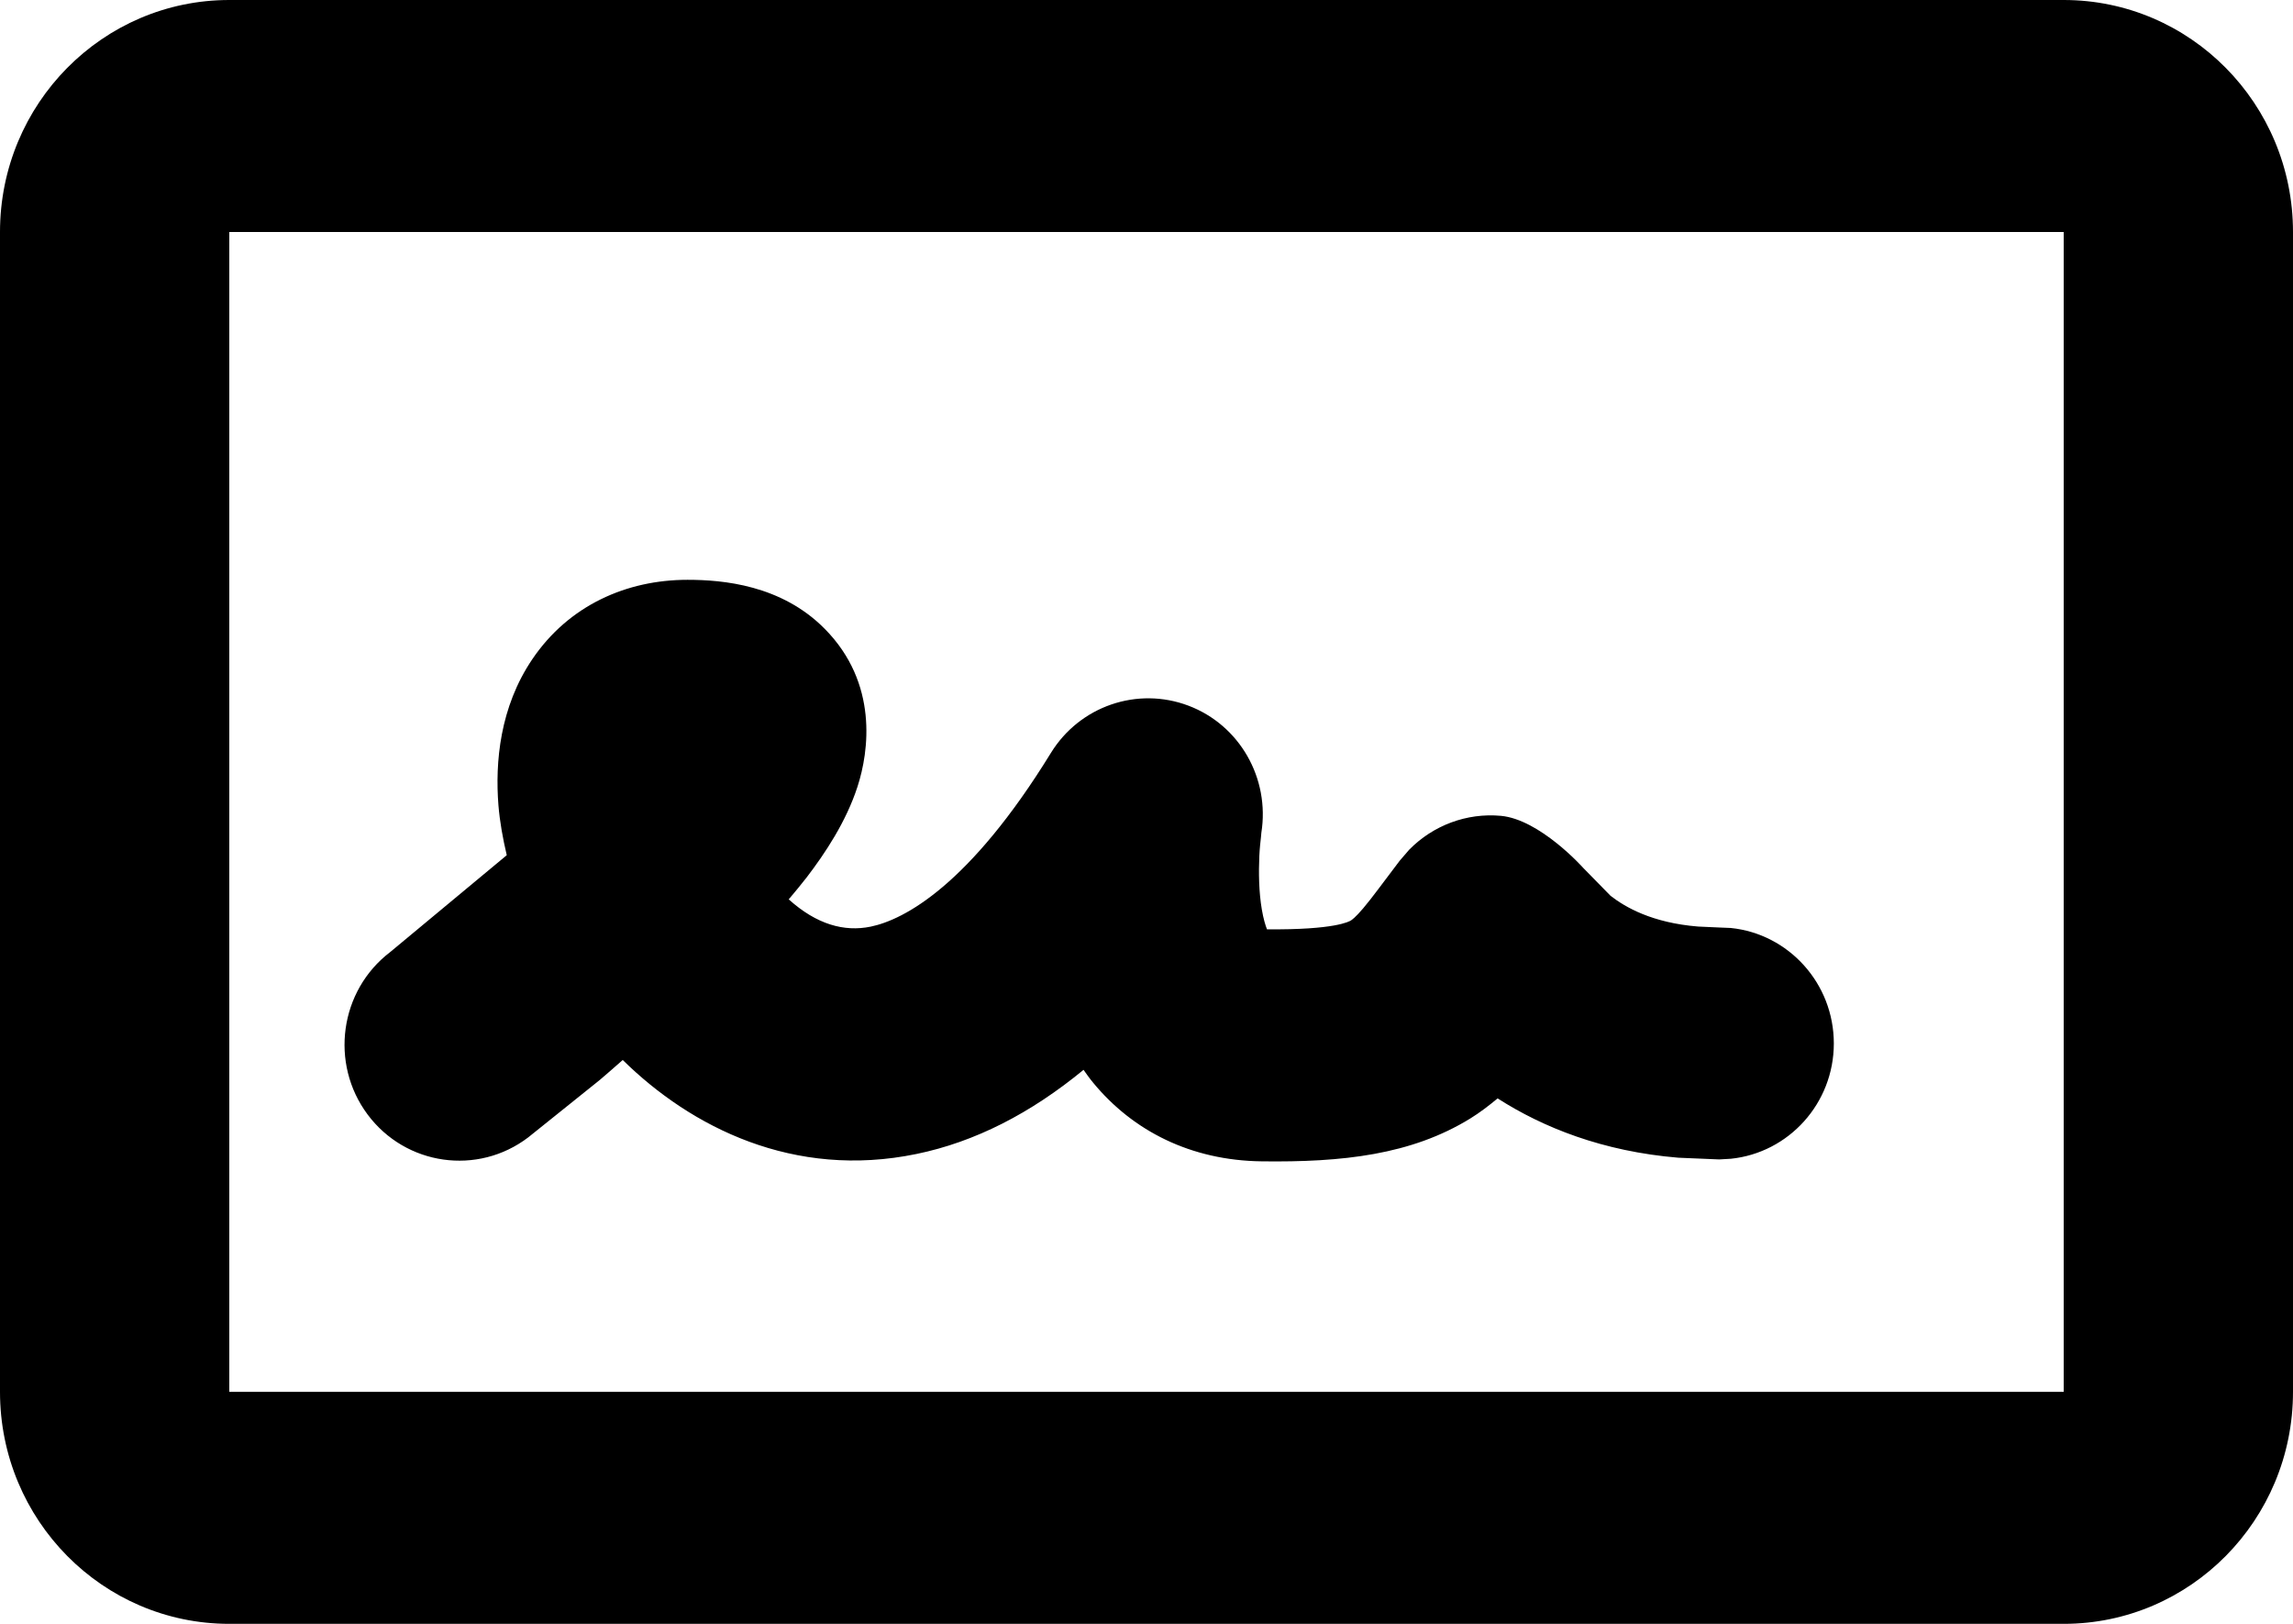
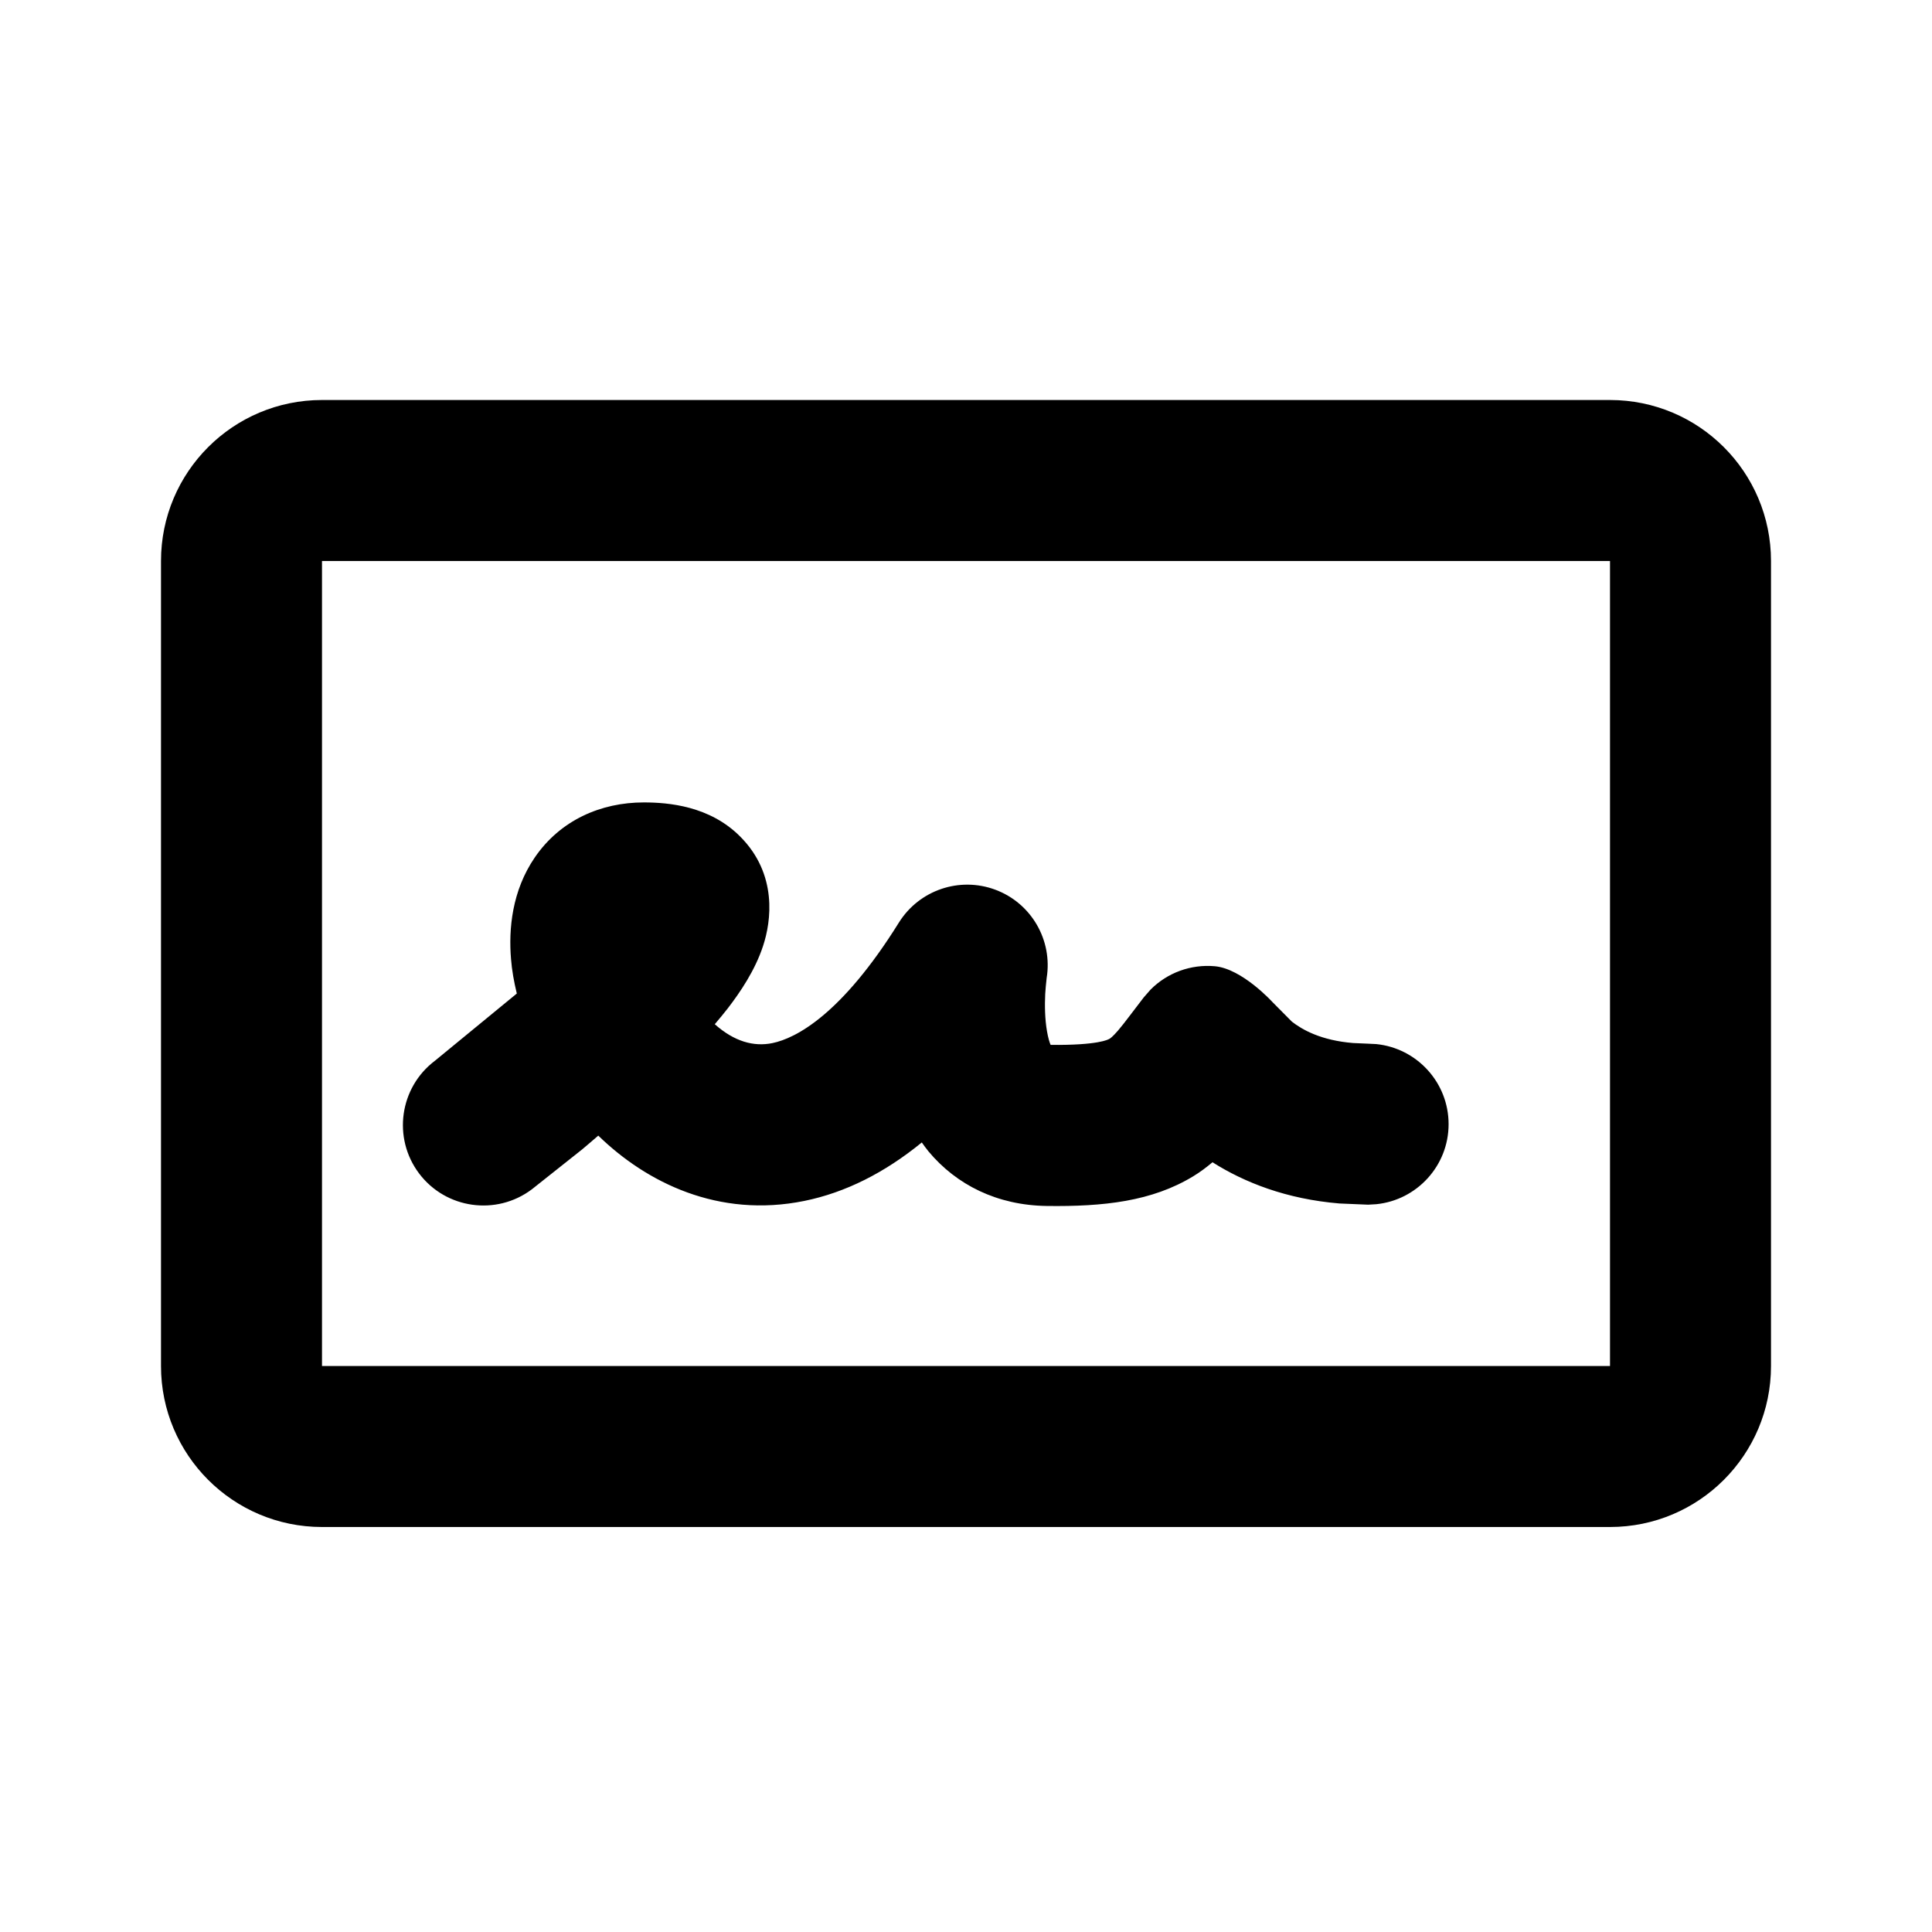
- <svg xmlns="http://www.w3.org/2000/svg" width="24" height="17" viewBox="0 0 24 17" fill="none">
-   <path d="M7.196 6.07C7.564 6.07 8.178 6.123 8.632 6.583C9.195 7.152 9.095 7.867 8.975 8.236C8.856 8.603 8.636 8.933 8.445 9.183C8.388 9.257 8.326 9.331 8.264 9.405L8.255 9.415C8.547 9.678 8.835 9.758 9.113 9.701C9.465 9.628 10.148 9.267 10.999 7.883C11.301 7.392 11.904 7.185 12.44 7.388C12.975 7.591 13.293 8.148 13.202 8.719C13.201 8.728 13.2 8.743 13.198 8.764C13.193 8.809 13.185 8.877 13.181 8.96C13.173 9.134 13.176 9.339 13.207 9.521C13.224 9.621 13.245 9.688 13.261 9.729C13.973 9.736 14.122 9.647 14.14 9.636C14.15 9.629 14.185 9.607 14.268 9.509C14.37 9.388 14.458 9.263 14.65 9.011L14.75 8.895C15.001 8.64 15.352 8.508 15.71 8.541C16.116 8.579 16.564 9.078 16.57 9.085L16.857 9.378C17.01 9.497 17.291 9.661 17.774 9.7L17.994 9.71L18.116 9.715C18.721 9.777 19.194 10.295 19.194 10.924C19.194 11.552 18.721 12.069 18.116 12.131L17.994 12.138L17.566 12.12C16.775 12.054 16.151 11.804 15.675 11.499C15.585 11.574 15.49 11.647 15.388 11.71C14.771 12.09 14.05 12.169 13.206 12.158C12.465 12.149 11.857 11.84 11.441 11.334C11.405 11.291 11.373 11.245 11.341 11.2C10.787 11.656 10.204 11.955 9.592 12.081C8.309 12.346 7.234 11.802 6.518 11.097C6.434 11.169 6.356 11.241 6.279 11.305L5.529 11.907C5 12.31 4.246 12.203 3.847 11.667C3.449 11.132 3.555 10.37 4.084 9.967L5.304 8.953C5.263 8.778 5.231 8.603 5.217 8.431C5.181 7.98 5.232 7.403 5.571 6.902C5.953 6.337 6.559 6.07 7.196 6.07Z" fill="black" />
-   <path d="M21.6 0C22.925 0 24 1.087 24 2.429V14.571C24 15.913 22.925 17 21.6 17H2.4C1.075 17 3.95824e-05 15.913 0 14.571V2.429C0 1.087 1.075 0 2.4 0H21.6ZM2.4 14.571H21.6V2.429H2.4V14.571Z" fill="black" />
+ <svg xmlns="http://www.w3.org/2000/svg" width="24" height="24" viewBox="0 0 24 24" fill="none">
+   <path d="M7.997 9.968C8.303 9.968 8.815 10.011 9.193 10.39C9.663 10.859 9.58 11.447 9.479 11.751C9.38 12.053 9.196 12.325 9.037 12.531C8.99 12.592 8.938 12.653 8.887 12.714L8.879 12.723C9.122 12.939 9.363 13.005 9.594 12.958C9.888 12.898 10.456 12.601 11.166 11.461C11.418 11.057 11.92 10.886 12.366 11.053C12.812 11.22 13.078 11.679 13.002 12.149C13.001 12.156 13 12.169 12.998 12.187C12.994 12.223 12.988 12.28 12.984 12.348C12.977 12.491 12.98 12.66 13.006 12.81C13.02 12.892 13.037 12.947 13.051 12.98C13.645 12.986 13.768 12.913 13.783 12.904C13.792 12.899 13.821 12.88 13.89 12.8C13.975 12.7 14.048 12.597 14.208 12.39L14.292 12.294C14.5 12.084 14.793 11.976 15.092 12.003C15.43 12.034 15.803 12.444 15.809 12.45L16.048 12.691C16.175 12.79 16.409 12.925 16.811 12.957L16.995 12.965L17.097 12.97C17.601 13.021 17.995 13.447 17.995 13.965C17.995 14.482 17.601 14.908 17.097 14.959L16.995 14.965L16.639 14.95C15.979 14.895 15.459 14.689 15.062 14.438C14.988 14.5 14.909 14.56 14.823 14.612C14.309 14.925 13.708 14.99 13.005 14.981C12.387 14.973 11.881 14.719 11.534 14.303C11.504 14.267 11.478 14.229 11.451 14.192C10.99 14.568 10.503 14.814 9.993 14.918C8.924 15.136 8.029 14.688 7.432 14.107C7.362 14.166 7.296 14.226 7.232 14.278L6.607 14.774C6.166 15.106 5.538 15.018 5.206 14.577C4.874 14.136 4.963 13.509 5.403 13.177L6.42 12.342C6.385 12.197 6.359 12.054 6.348 11.912C6.317 11.541 6.36 11.066 6.643 10.652C6.961 10.187 7.466 9.968 7.997 9.968Z" fill="black" />
+   <path d="M20 4.969C21.105 4.969 22 5.864 22 6.969V16.969C22 18.073 21.105 18.969 20 18.969H4C2.895 18.969 2 18.073 2 16.969V6.969C2 5.864 2.895 4.969 4 4.969H20ZM4 16.969H20V6.969H4V16.969Z" fill="black" />
</svg>
